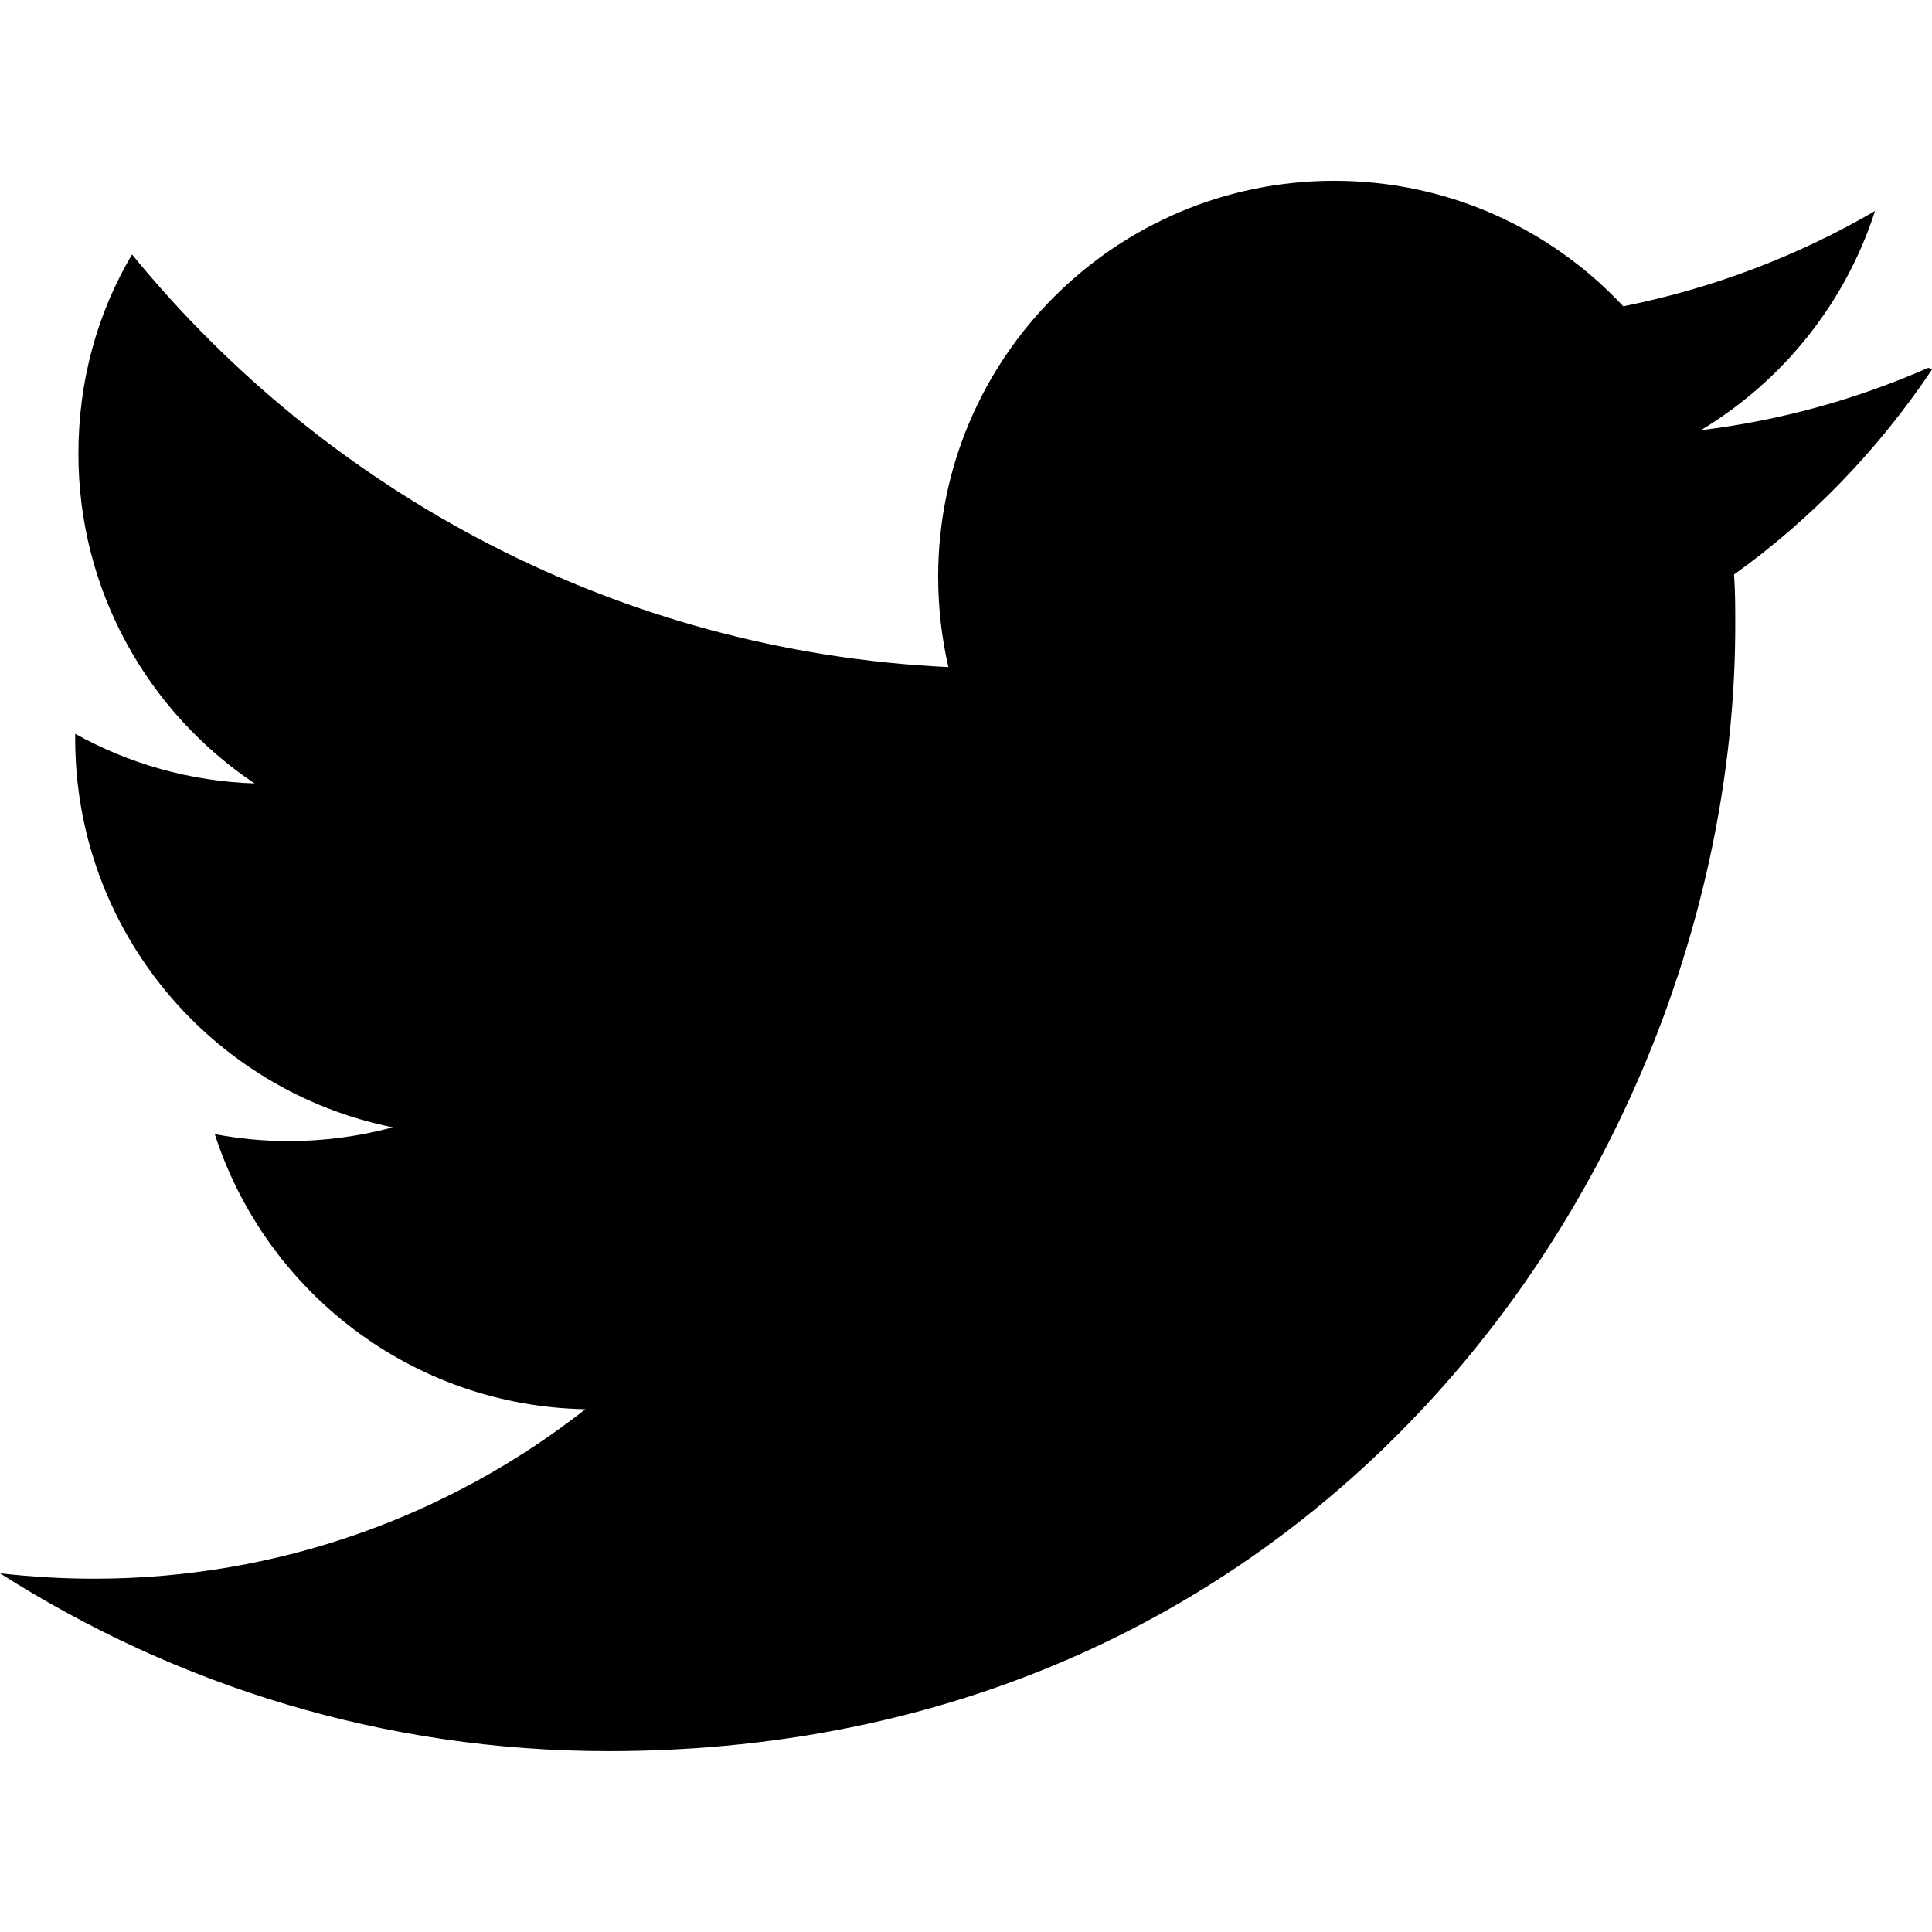
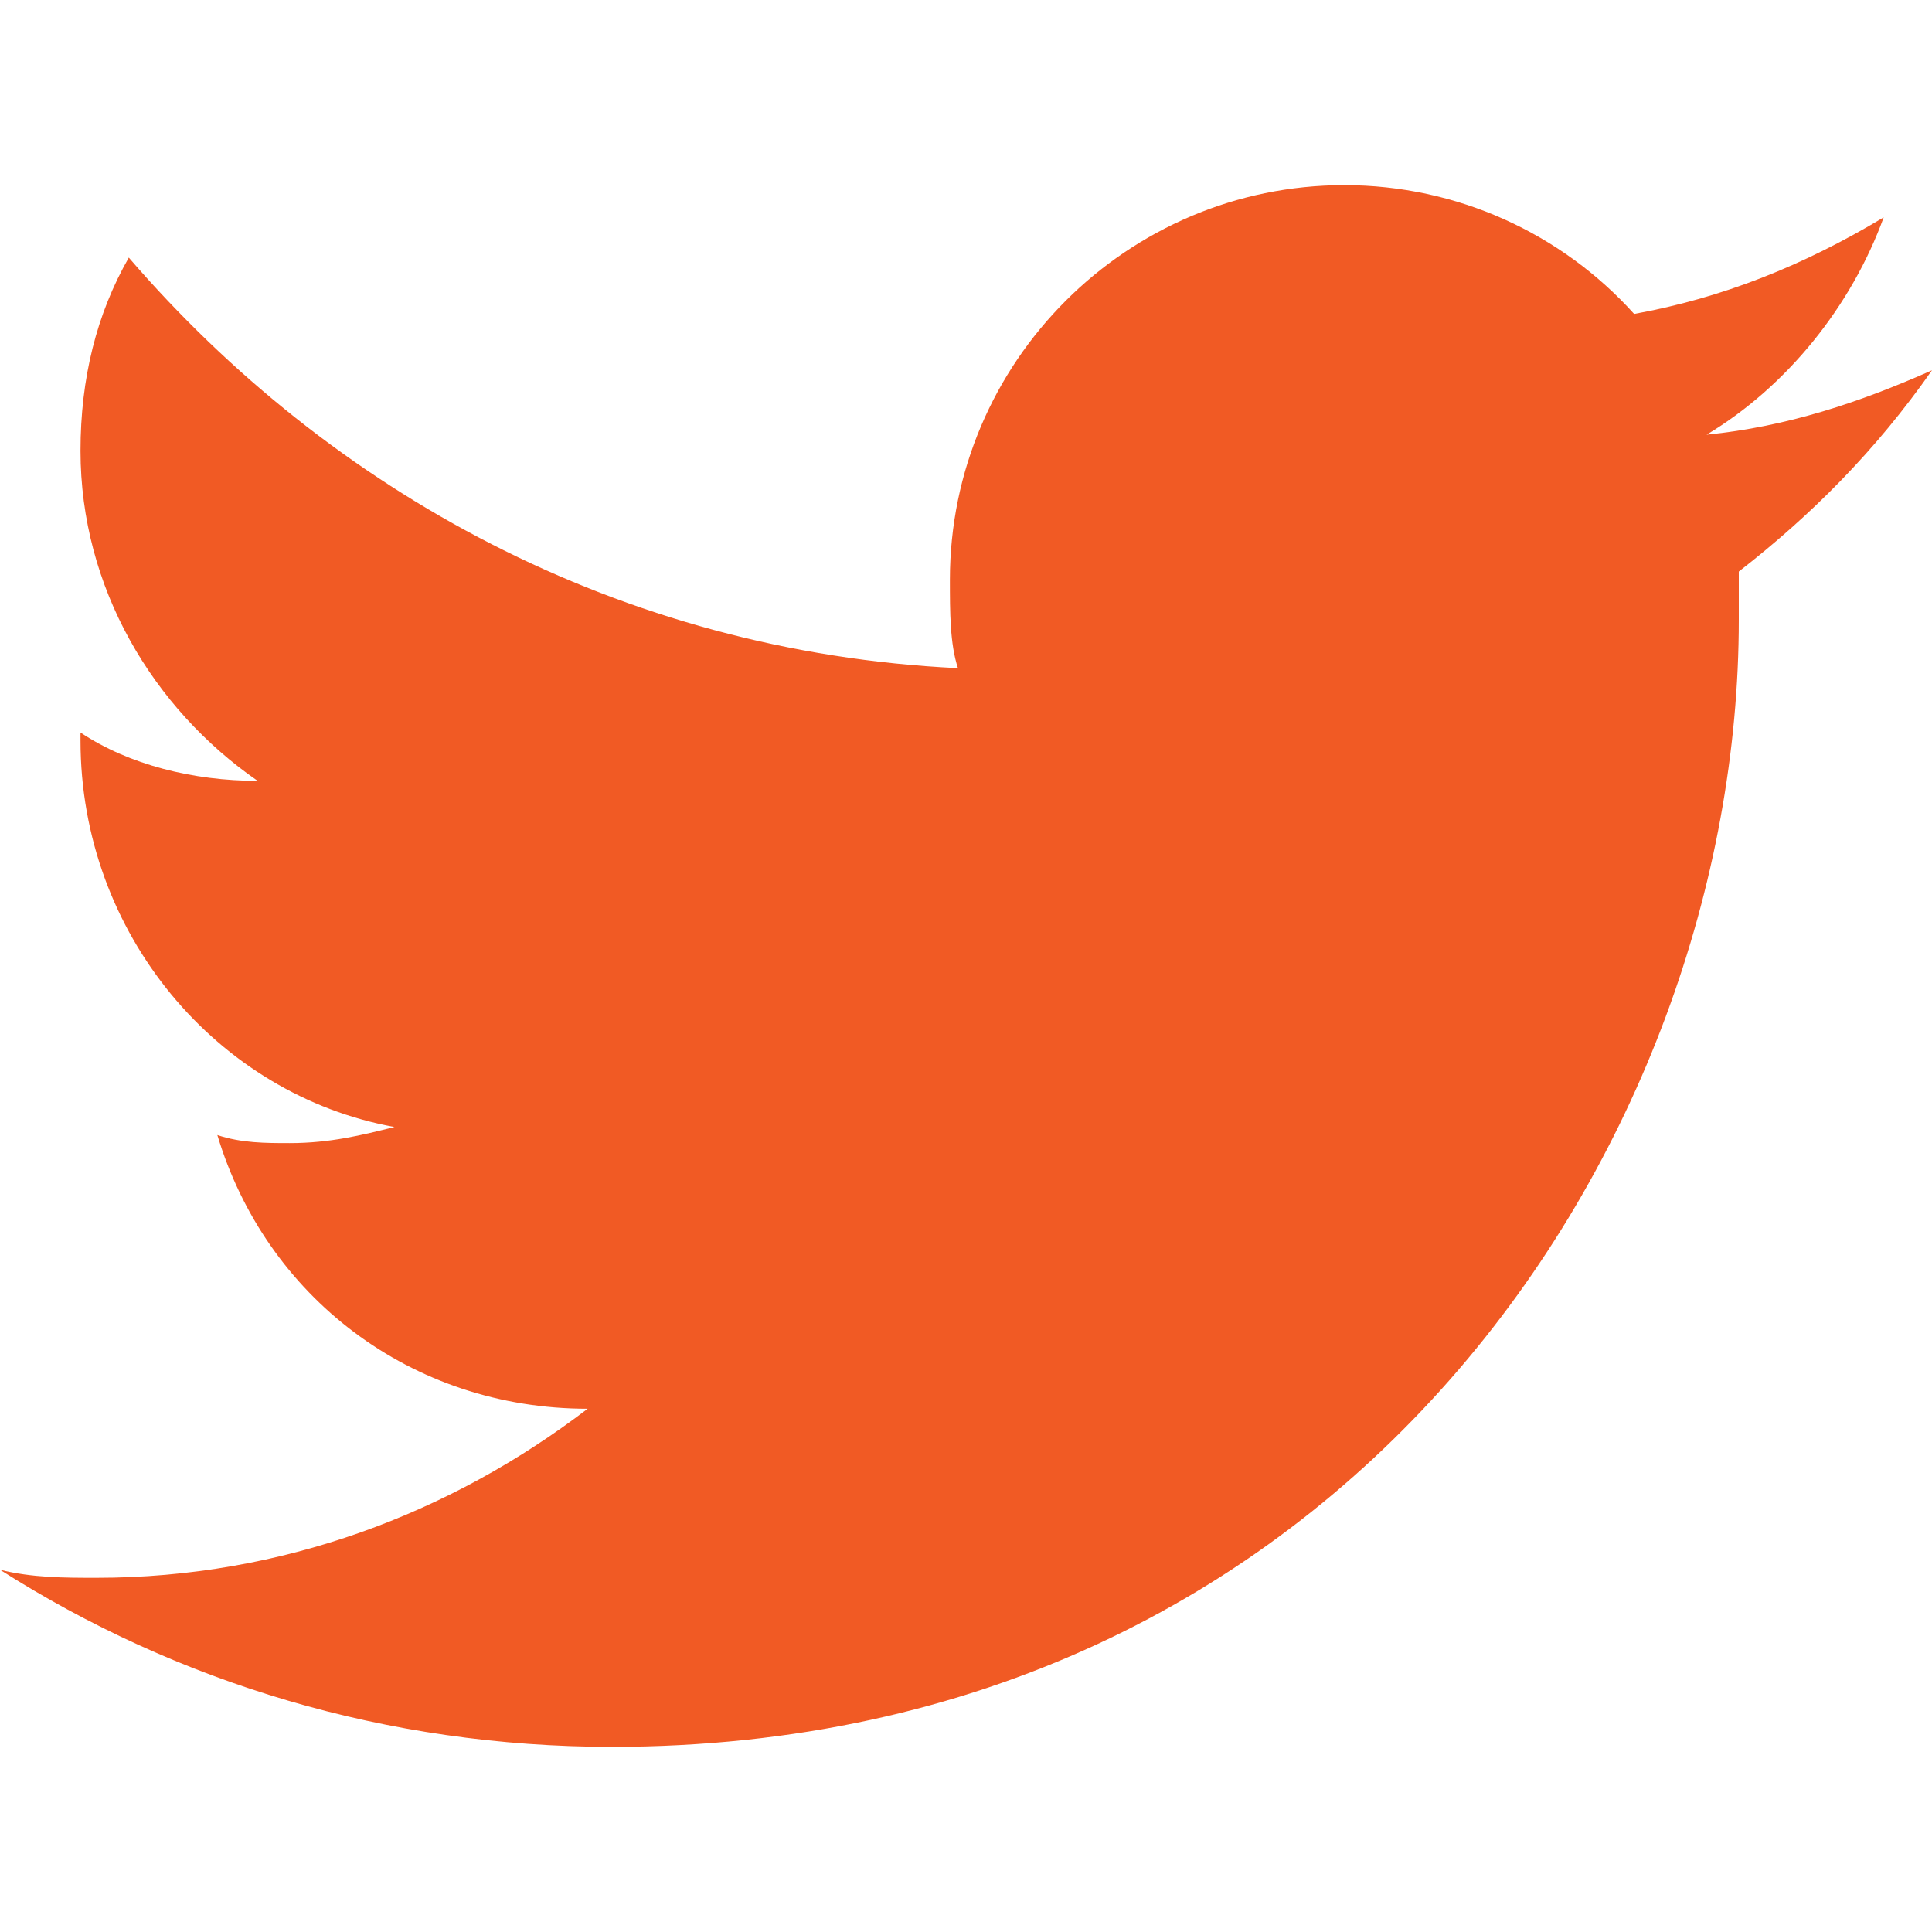
- <svg xmlns="http://www.w3.org/2000/svg" role="img" viewBox="0 0 24 24">
-   <path d="M23.954 4.569c-.885.389-1.83.654-2.825.775 1.014-.611 1.794-1.574 2.163-2.723-.951.555-2.005.959-3.127 1.184-.896-.959-2.173-1.559-3.591-1.559-2.717 0-4.92 2.203-4.92 4.917 0 .39.045.765.127 1.124C7.691 8.094 4.066 6.13 1.64 3.161c-.427.722-.666 1.561-.666 2.475 0 1.71.87 3.213 2.188 4.096-.807-.026-1.566-.248-2.228-.616v.061c0 2.385 1.693 4.374 3.946 4.827-.413.111-.849.171-1.296.171-.314 0-.615-.03-.916-.086.631 1.953 2.445 3.377 4.604 3.417-1.68 1.319-3.809 2.105-6.102 2.105-.39 0-.779-.023-1.17-.067 2.189 1.394 4.768 2.209 7.557 2.209 9.054 0 13.999-7.496 13.999-13.986 0-.209 0-.42-.015-.63.961-.689 1.8-1.56 2.46-2.548l-.047-.02z" />
+ <svg xmlns="http://www.w3.org/2000/svg" version="1.1" id="Слой_1" x="0px" y="0px" viewBox="0 0 24 24" style="enable-background:new 0 0 24 24;" xml:space="preserve">
+   <style type="text/css">
+ 	.st0{fill:#F15A24;}
+ </style>
+   <path class="st0" d="M24,4.6c-0.9,0.4-1.8,0.7-2.8,0.8c1-0.6,1.8-1.6,2.2-2.7c-1,0.6-2,1-3.1,1.2c-0.9-1-2.2-1.6-3.6-1.6  c-2.7,0-4.9,2.2-4.9,4.9c0,0.4,0,0.8,0.1,1.1C7.7,8.1,4.1,6.1,1.6,3.2C1.2,3.9,1,4.7,1,5.6c0,1.7,0.9,3.2,2.2,4.1  c-0.8,0-1.6-0.2-2.2-0.6v0.1c0,2.4,1.7,4.4,3.9,4.8c-0.4,0.1-0.8,0.2-1.3,0.2c-0.3,0-0.6,0-0.9-0.1c0.6,2,2.4,3.4,4.6,3.4  c-1.7,1.3-3.8,2.1-6.1,2.1c-0.4,0-0.8,0-1.2-0.1c2.2,1.4,4.8,2.2,7.6,2.2c9.1,0,14-7.5,14-14c0-0.2,0-0.4,0-0.6  C22.5,6.4,23.3,5.6,24,4.6C24,4.6,24,4.6,24,4.6z" />
</svg>
